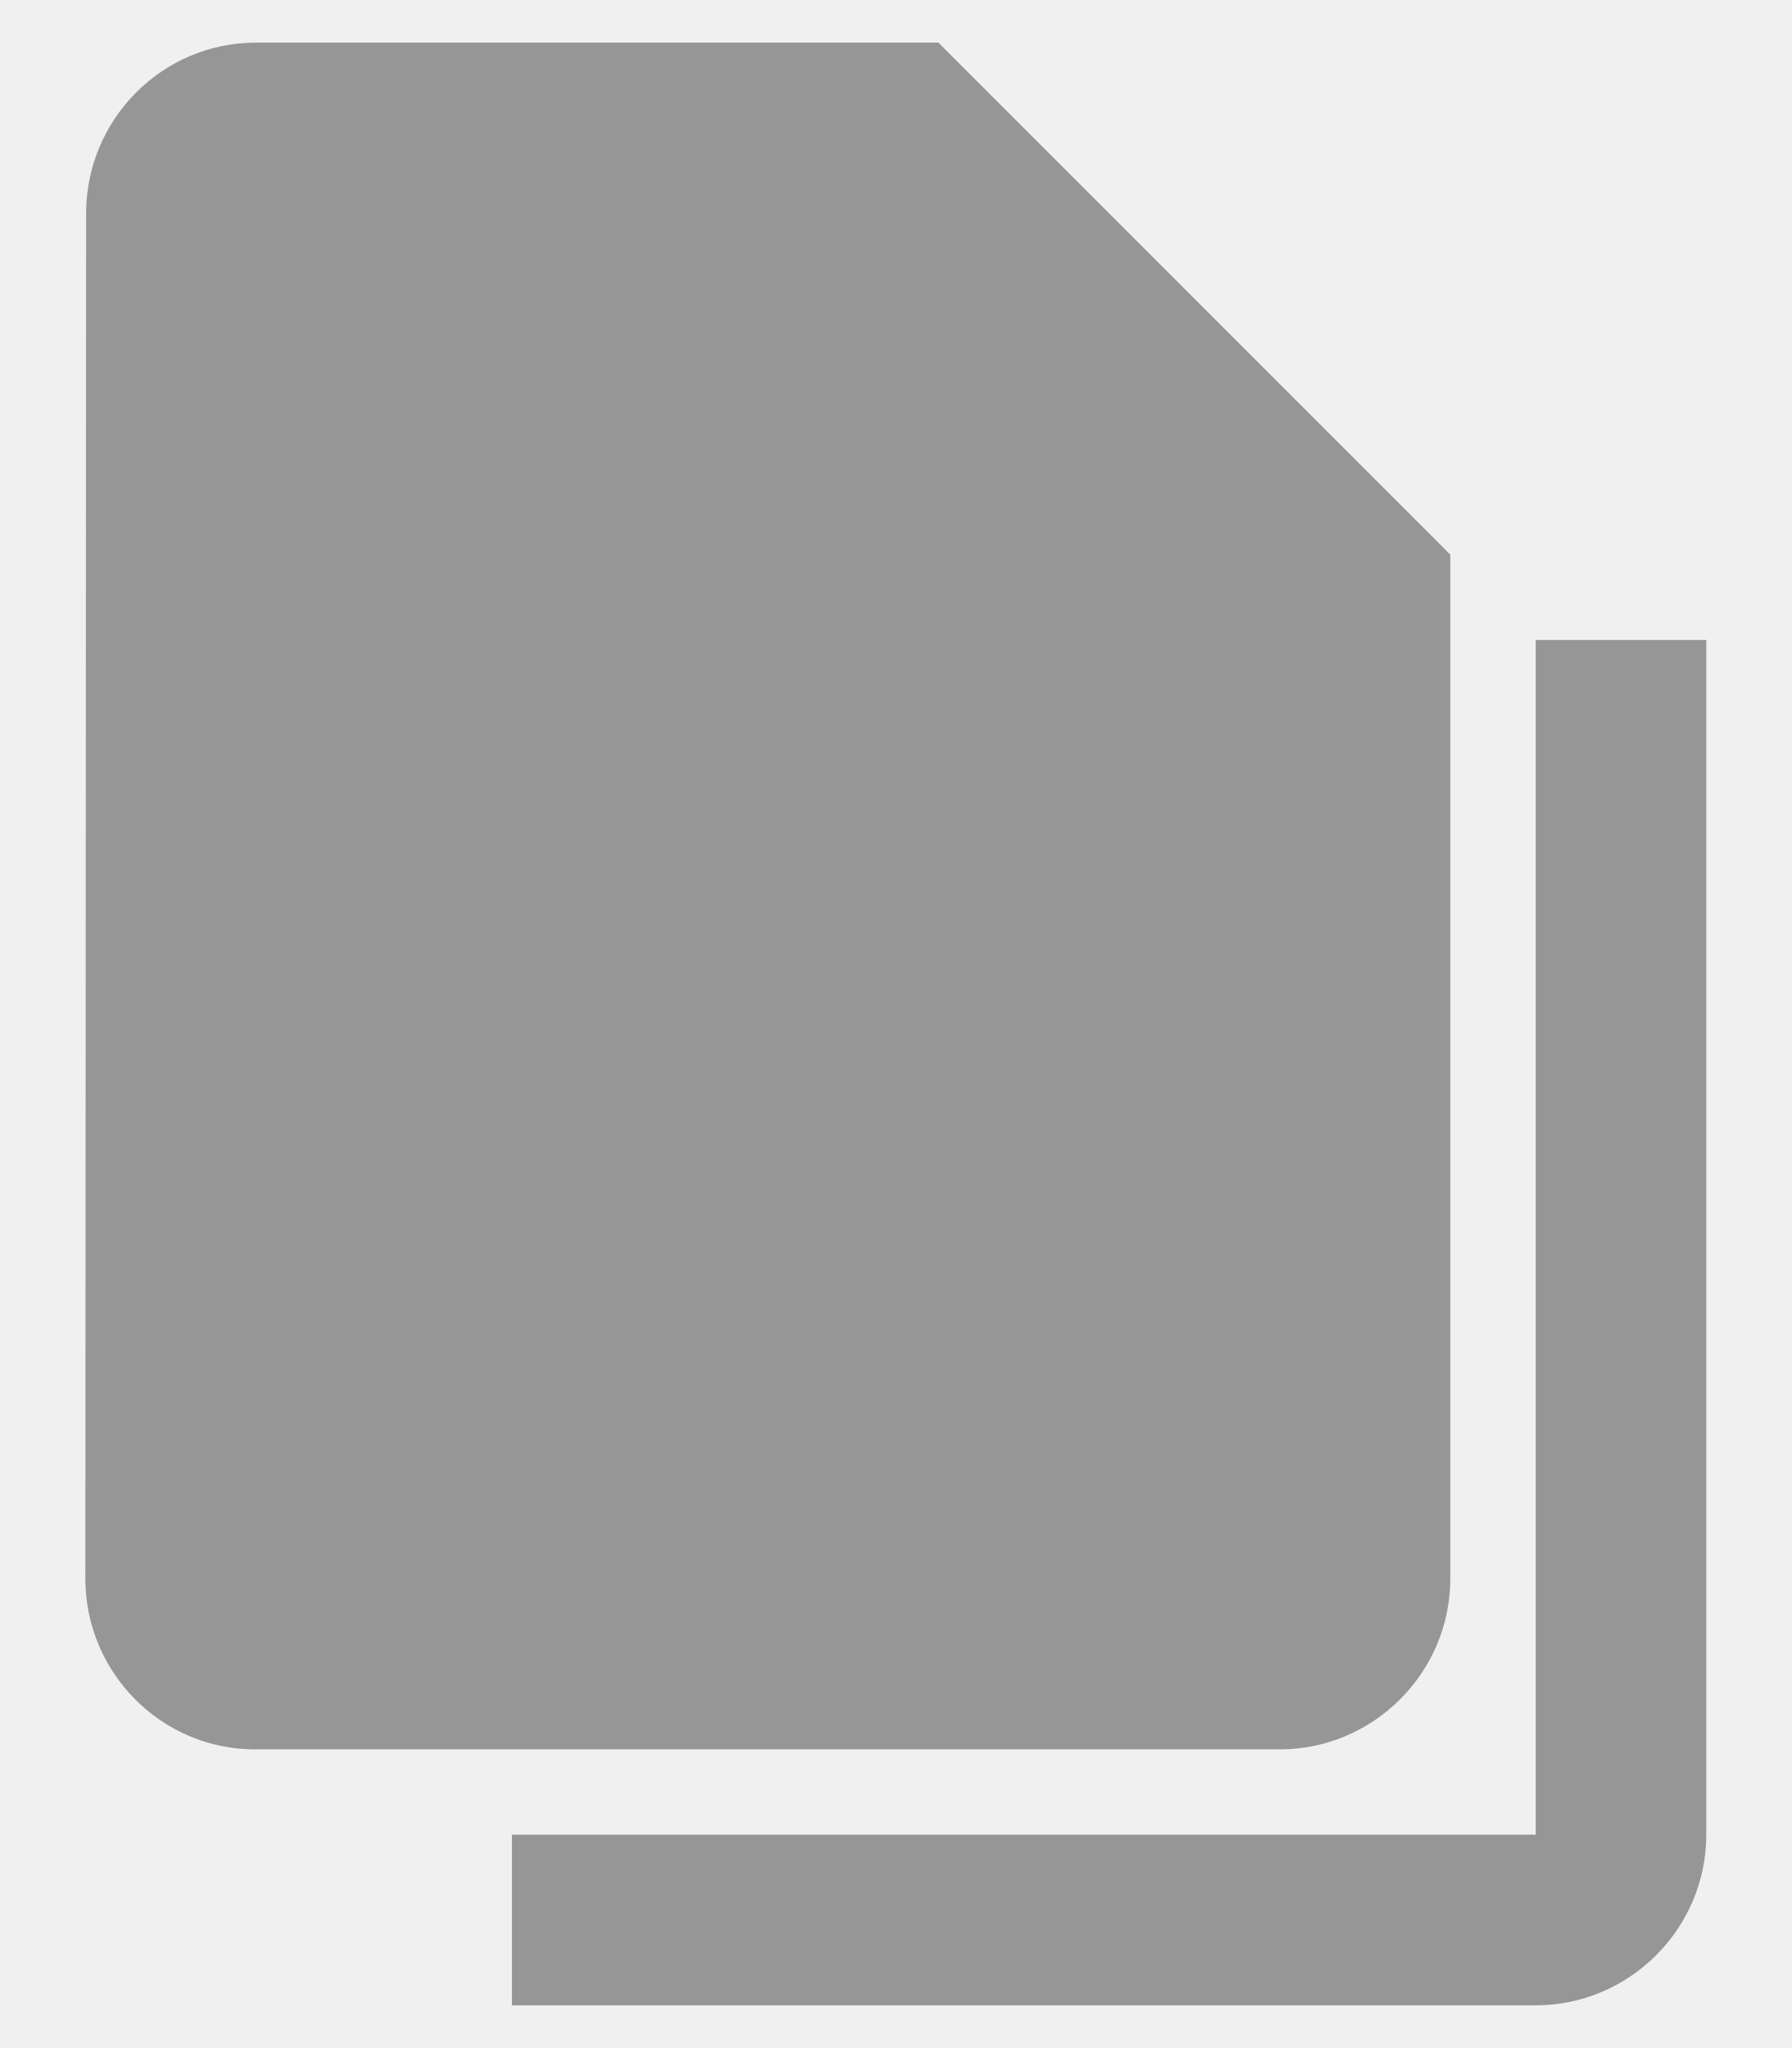
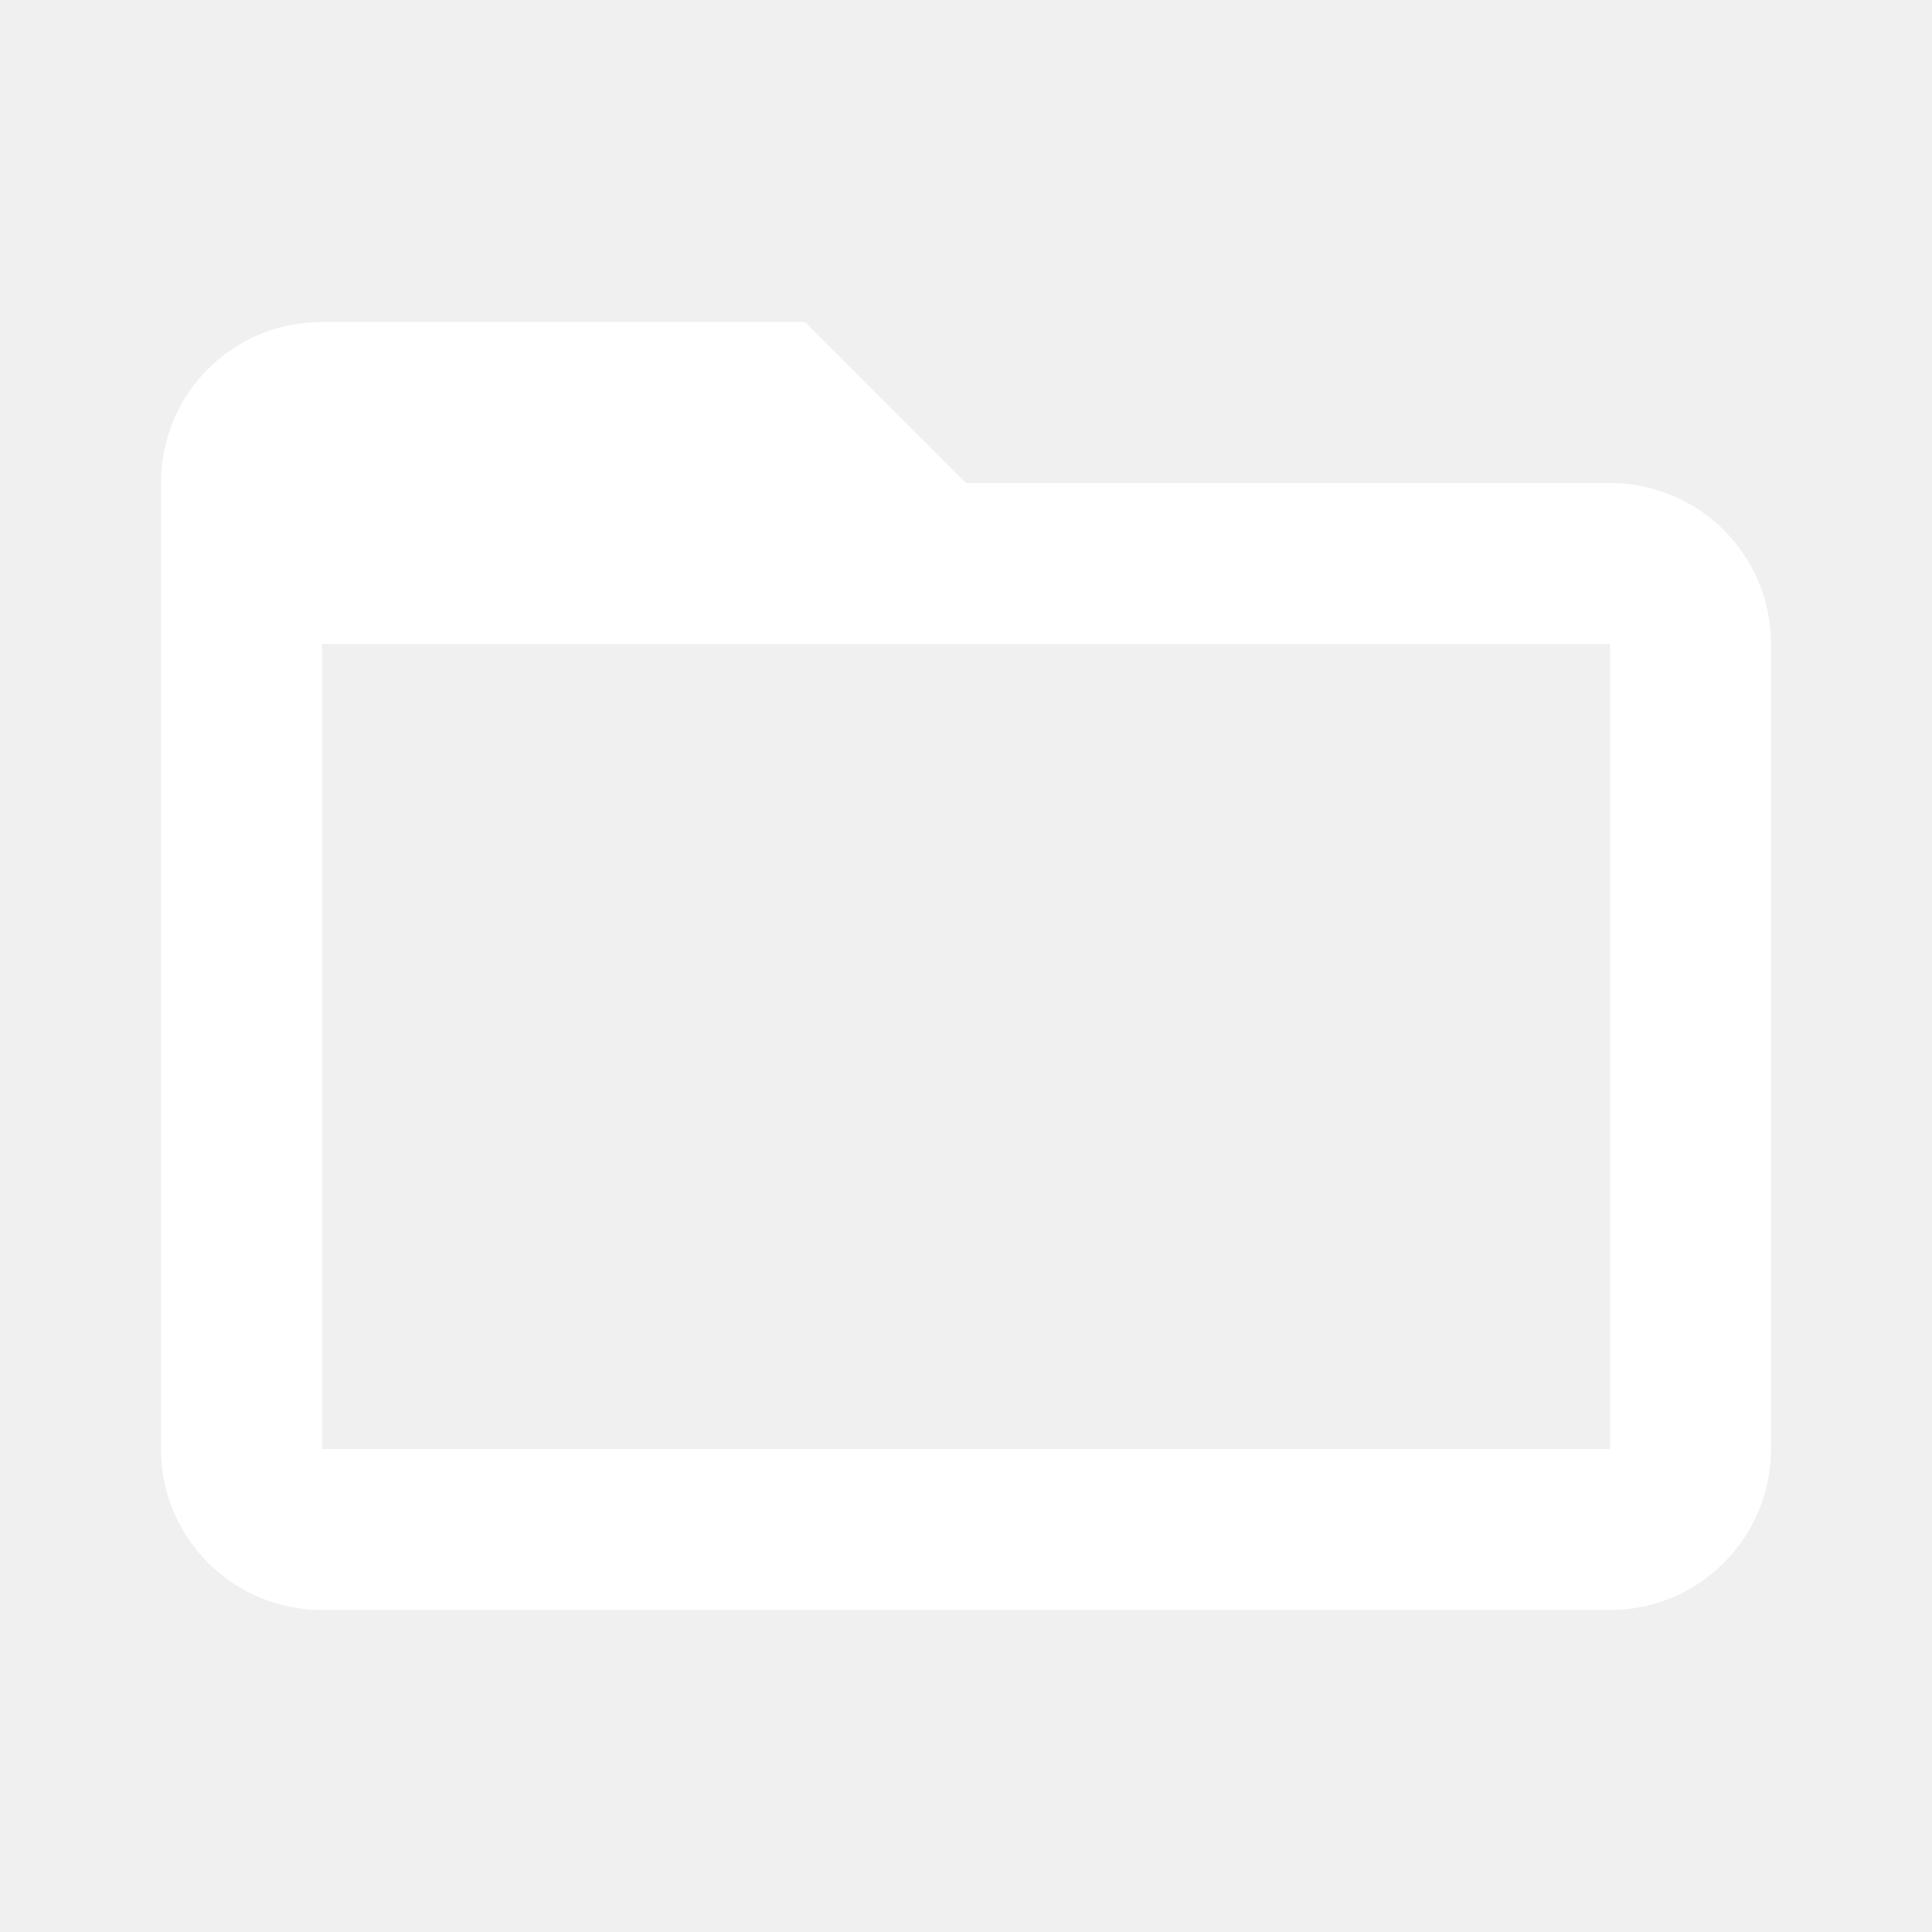
- <svg xmlns="http://www.w3.org/2000/svg" width="14px" height="16px" viewBox="0 0 14 16" version="1.1">
-   <defs />
-   <g id="Page-1" stroke="none" stroke-width="1" fill="none" fill-rule="evenodd">
-     <g id="Group-5" transform="translate(-2, -1)">
-       <g id="ic_insert_drive_file_black_24px">
-         <path d="M4,1.333 C3.267,1.333 2.673,1.933 2.673,2.667 L2.667,13.333 C2.667,14.067 3.26,14.667 3.993,14.667 L12,14.667 C12.733,14.667 13.333,14.067 13.333,13.333 L13.333,5.333 L9.333,1.333 L4,1.333 Z" id="Shape" fill-opacity="0.54" fill="#4A4A4A" fill-rule="nonzero" />
-         <path d="M15.333,6 L7.333,6 C6.6,6 6,6.6 6,7.333 L6,16.667 L7.333,16.667 L7.333,7.333 L15.333,7.333 L15.333,6 Z" id="Path" fill-opacity="0.54" fill="#4A4A4A" transform="translate(10.66667, 11.33333) rotate(-180) translate(-10.66667, -11.33333) " />
-         <polygon id="Shape" points="0 0 16 0 16 16 0 16" />
-       </g>
-     </g>
-   </g>
+ <svg xmlns="http://www.w3.org/2000/svg" width="16px" height="16px" viewBox="0 0 24 24" version="1.1">
+   <path fill="#ffffff" d="M20,18H4V8H20M20,6H12L10,4H4C2.89,4 2,4.89 2,6V18A2,2 0 0,0 4,20H20A2,2 0 0,0 22,18V8C22,6.89 21.1,6 20,6Z" />
</svg>
